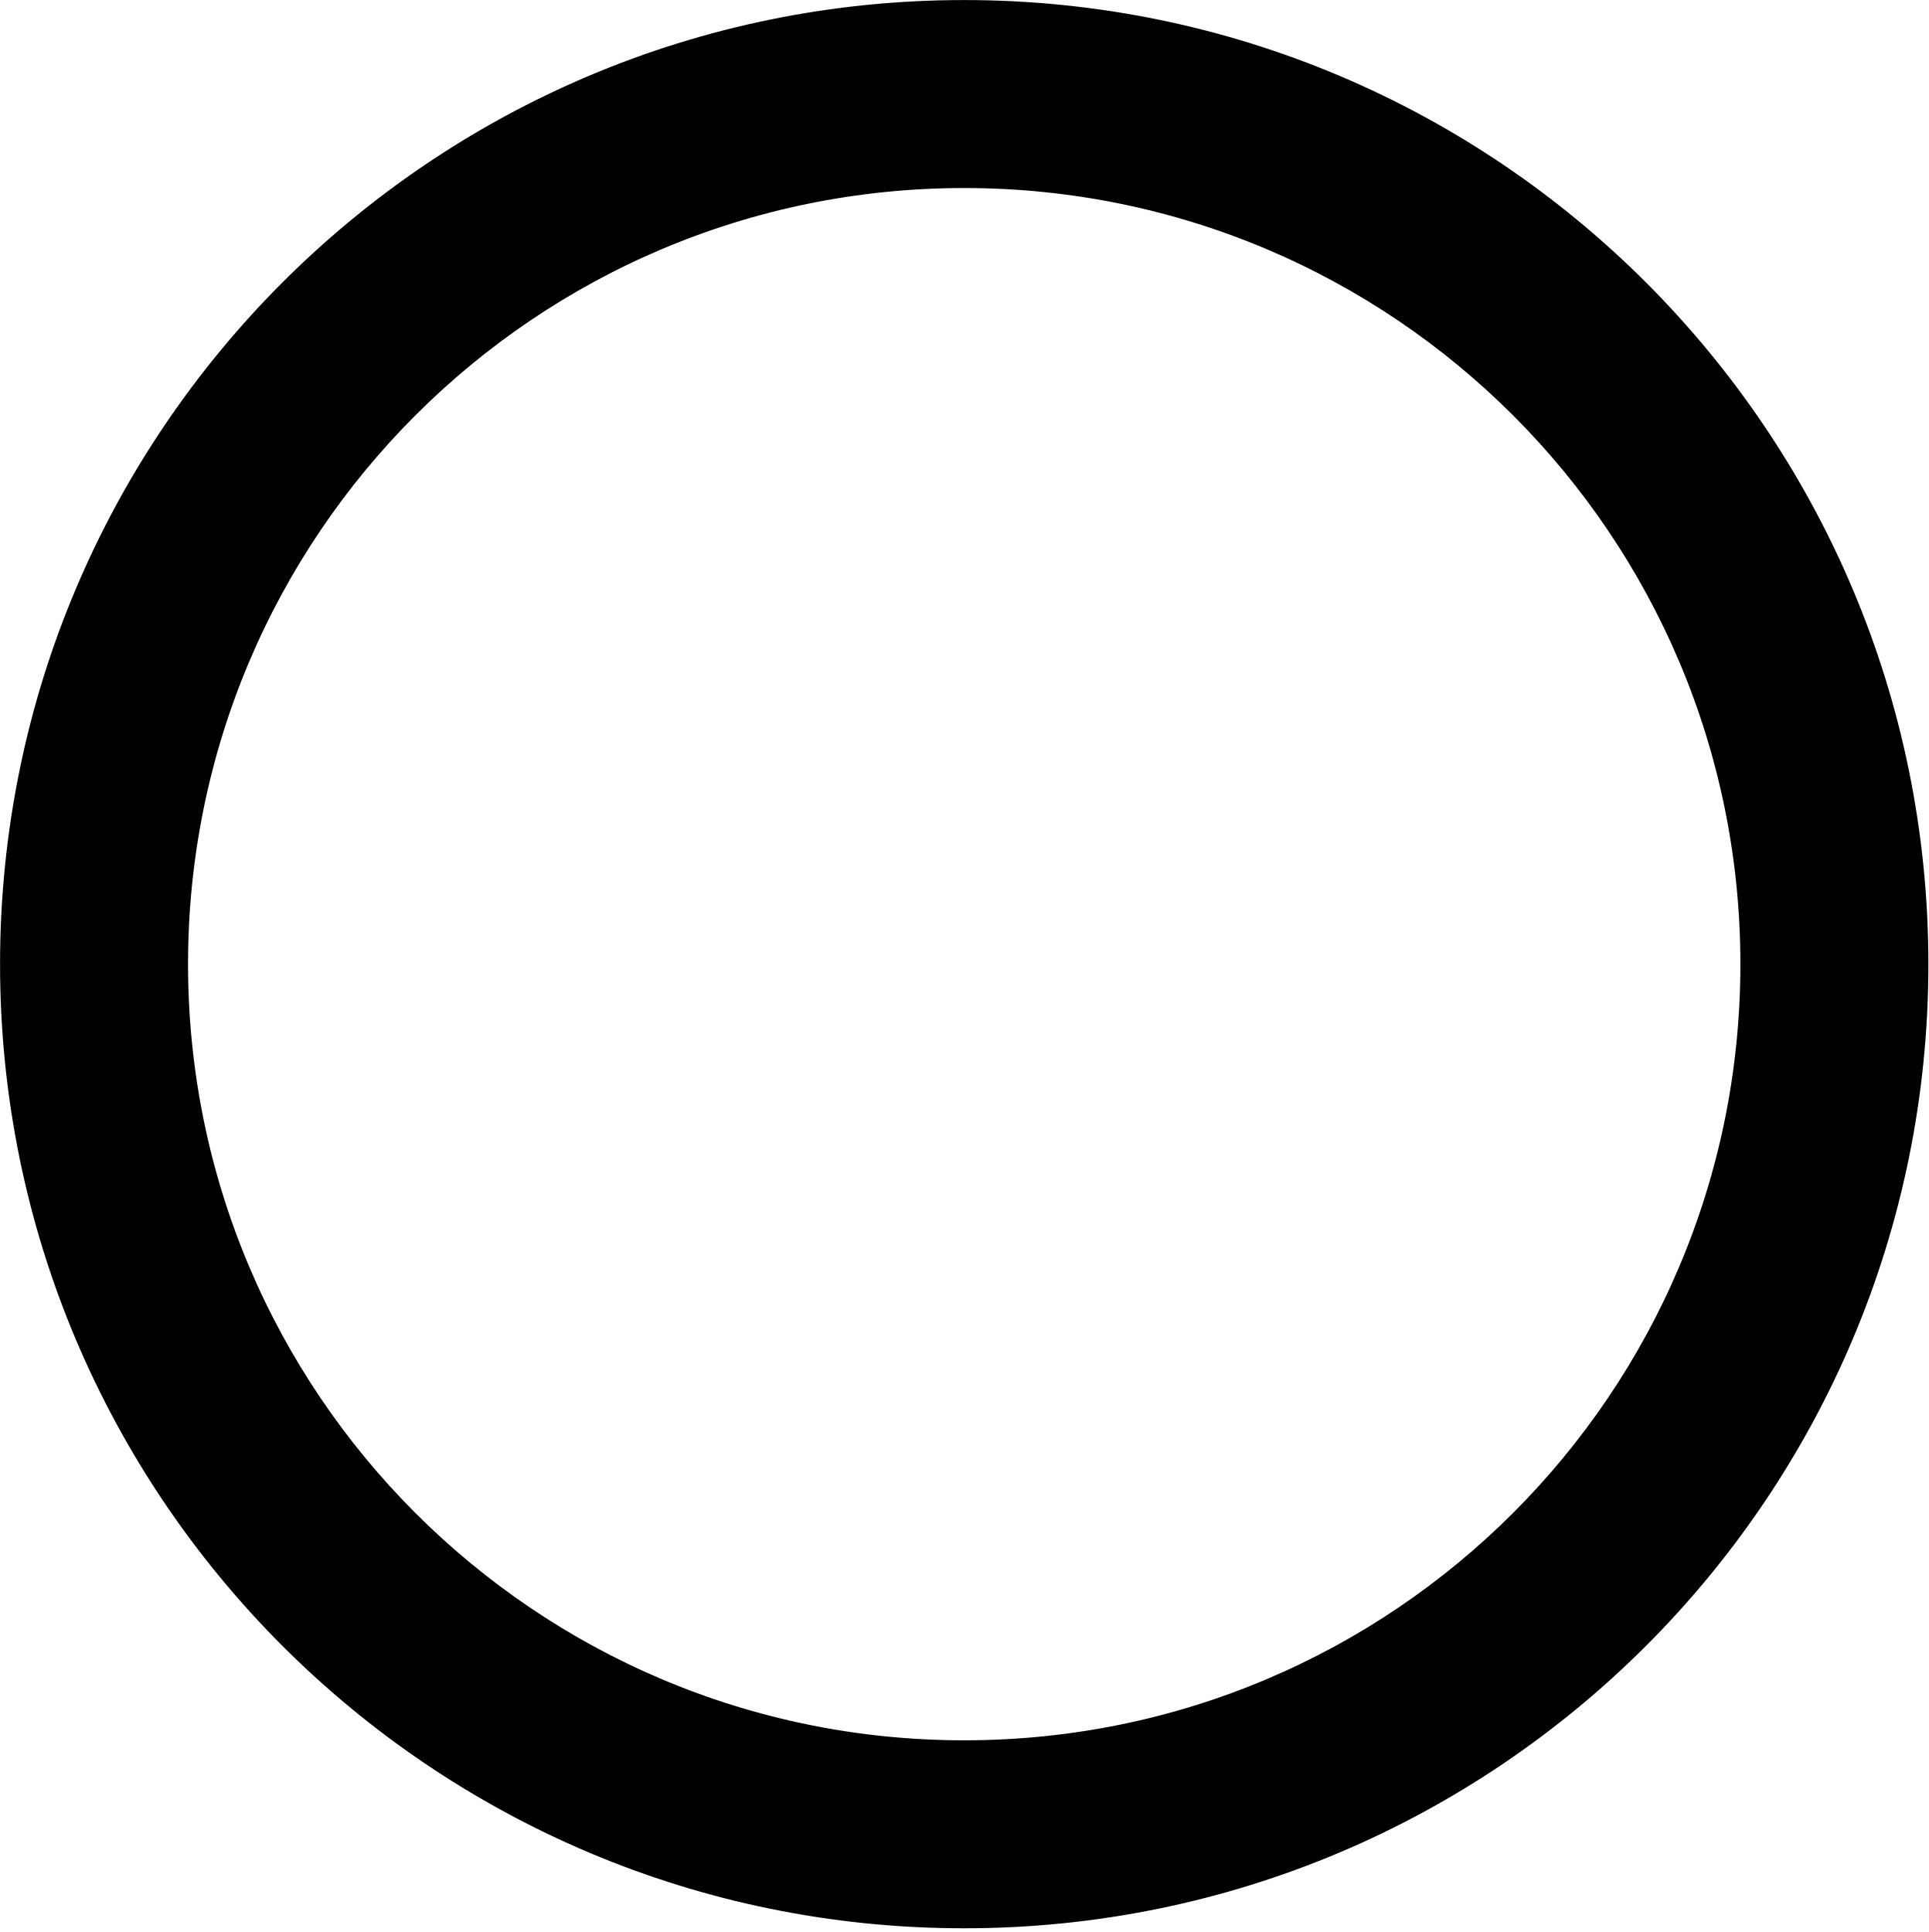
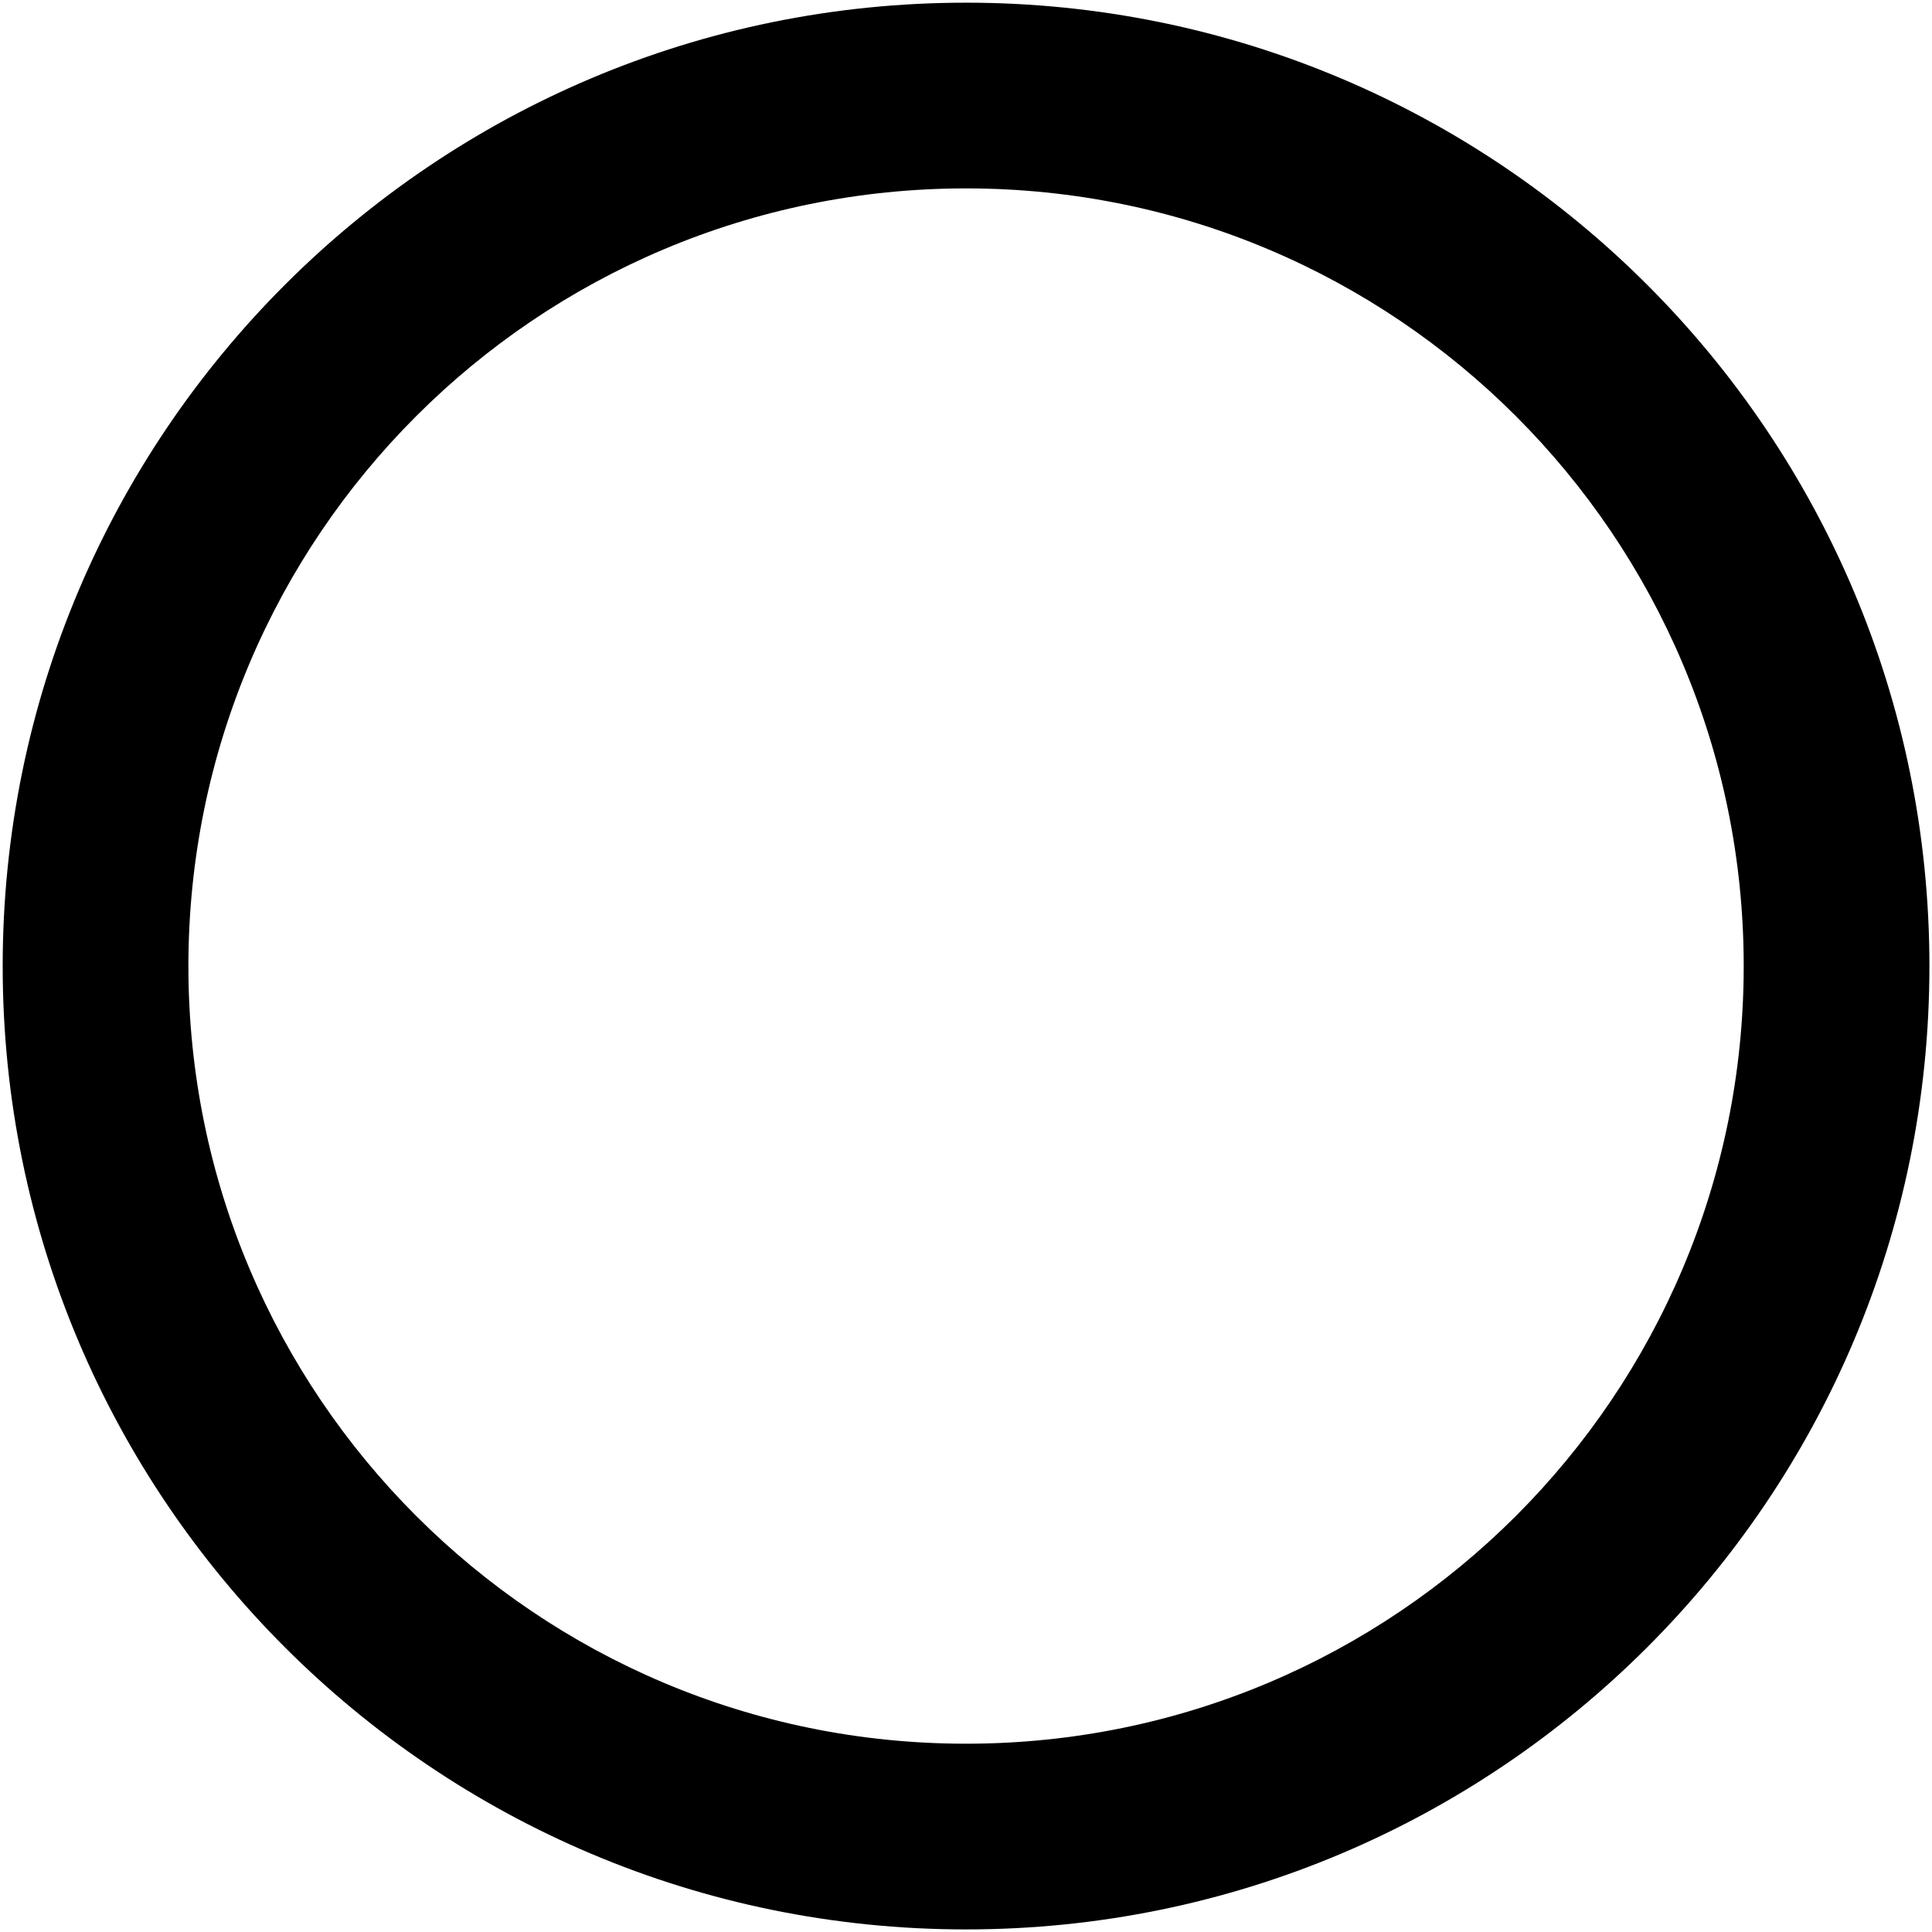
- <svg xmlns="http://www.w3.org/2000/svg" viewBox="0 0 512 513">
-   <path d="M462.8 256.018c0-114.206-92.581-206.788-206.782-206.788-114.207 0-206.788 92.581-206.788 206.788 0 114.2 92.582 206.781 206.788 206.781 114.2 0 206.781-92.581 206.781-206.78zm49.214 0c0 141.38-114.615 255.996-255.996 255.996C114.631 512.014.014 397.4.014 256.018.014 114.63 114.63.014 256.018.014c141.382 0 255.996 114.617 255.996 256.004zm-.697 0c0 140.998-114.301 255.299-255.3 255.299-141.004 0-255.305-114.3-255.305-255.3C.712 115.012 115.013.711 256.018.711c141 0 255.299 114.302 255.299 255.306zm-49.216 0c0-113.823-92.265-206.09-206.083-206.09-113.824 0-206.09 92.265-206.09 206.088 0 113.82 92.266 206.085 206.088 206.085 113.819 0 206.085-92.266 206.085-206.083z" />
+ <svg xmlns="http://www.w3.org/2000/svg" viewBox="0 0 512 512">
+   <path d="M511.317 256.018c0 140.998-114.301 255.299-255.3 255.299-141.004 0-255.305-114.3-255.305-255.3C.712 115.012 115.013.711 256.018.711c141 0 255.299 114.302 255.299 255.306zm-49.216 0c0-113.823-92.265-206.09-206.083-206.09-113.824 0-206.09 92.265-206.09 206.088 0 113.82 92.266 206.085 206.088 206.085 113.819 0 206.085-92.266 206.085-206.083z" />
</svg>
